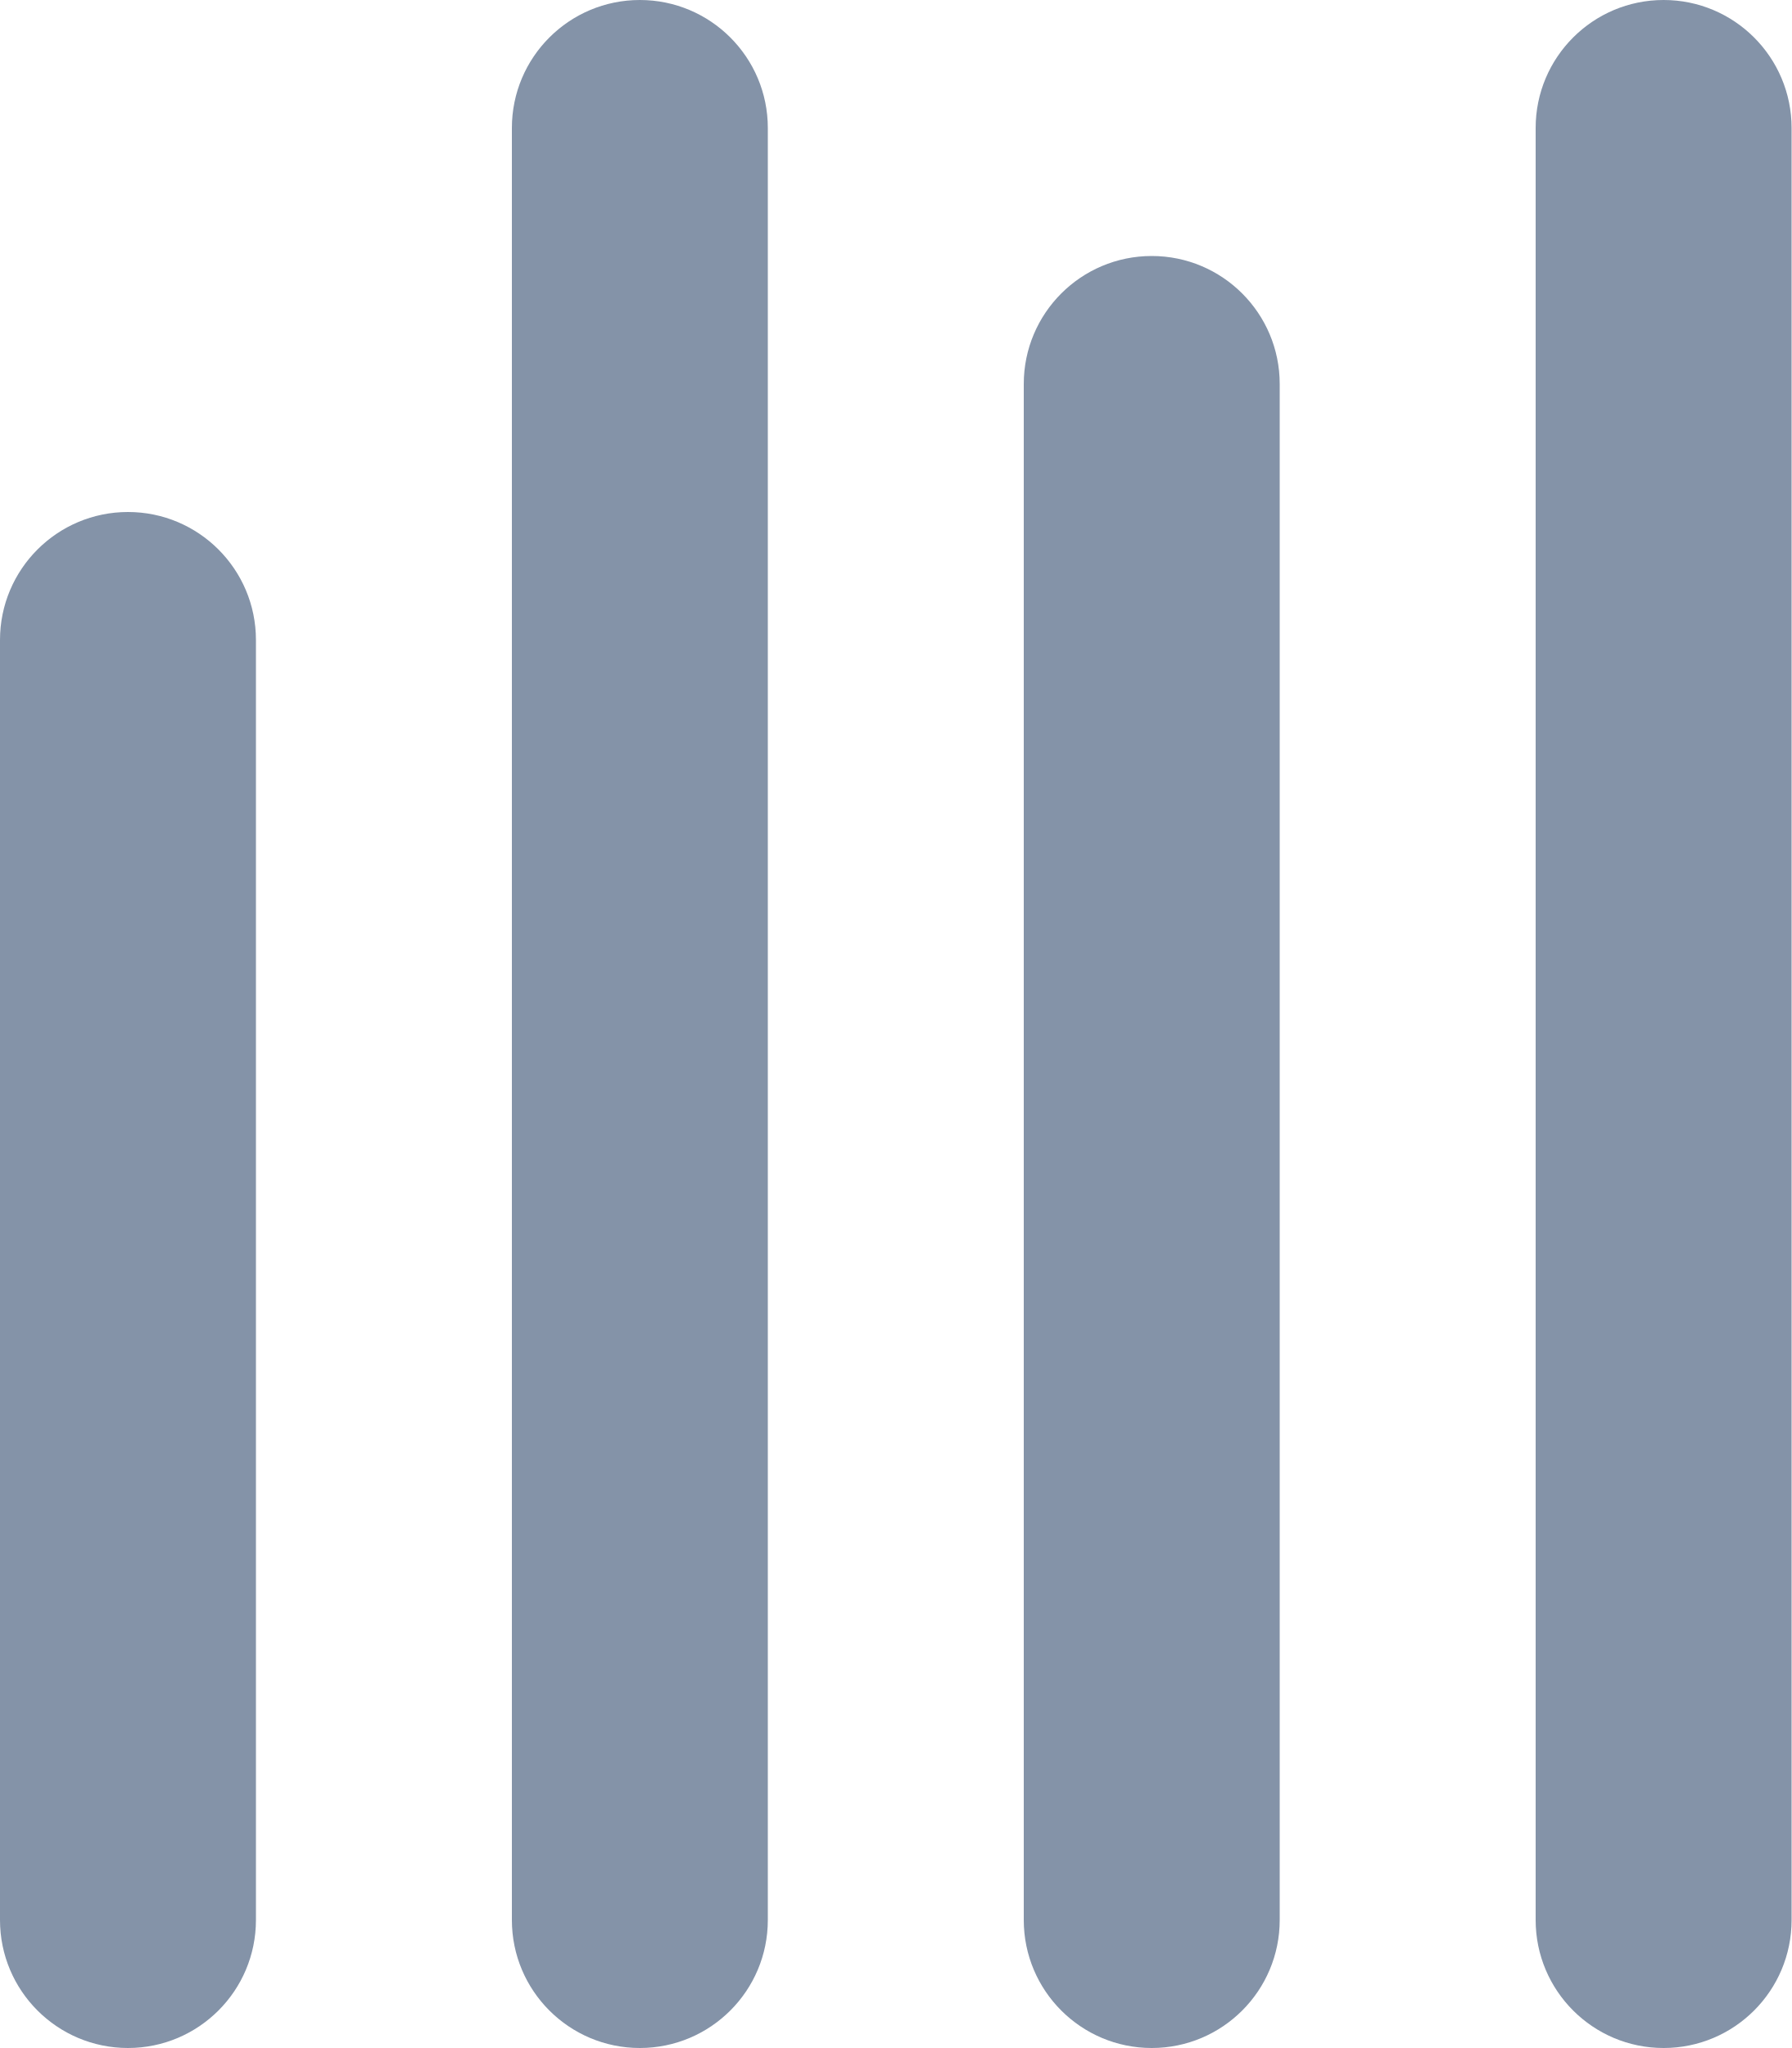
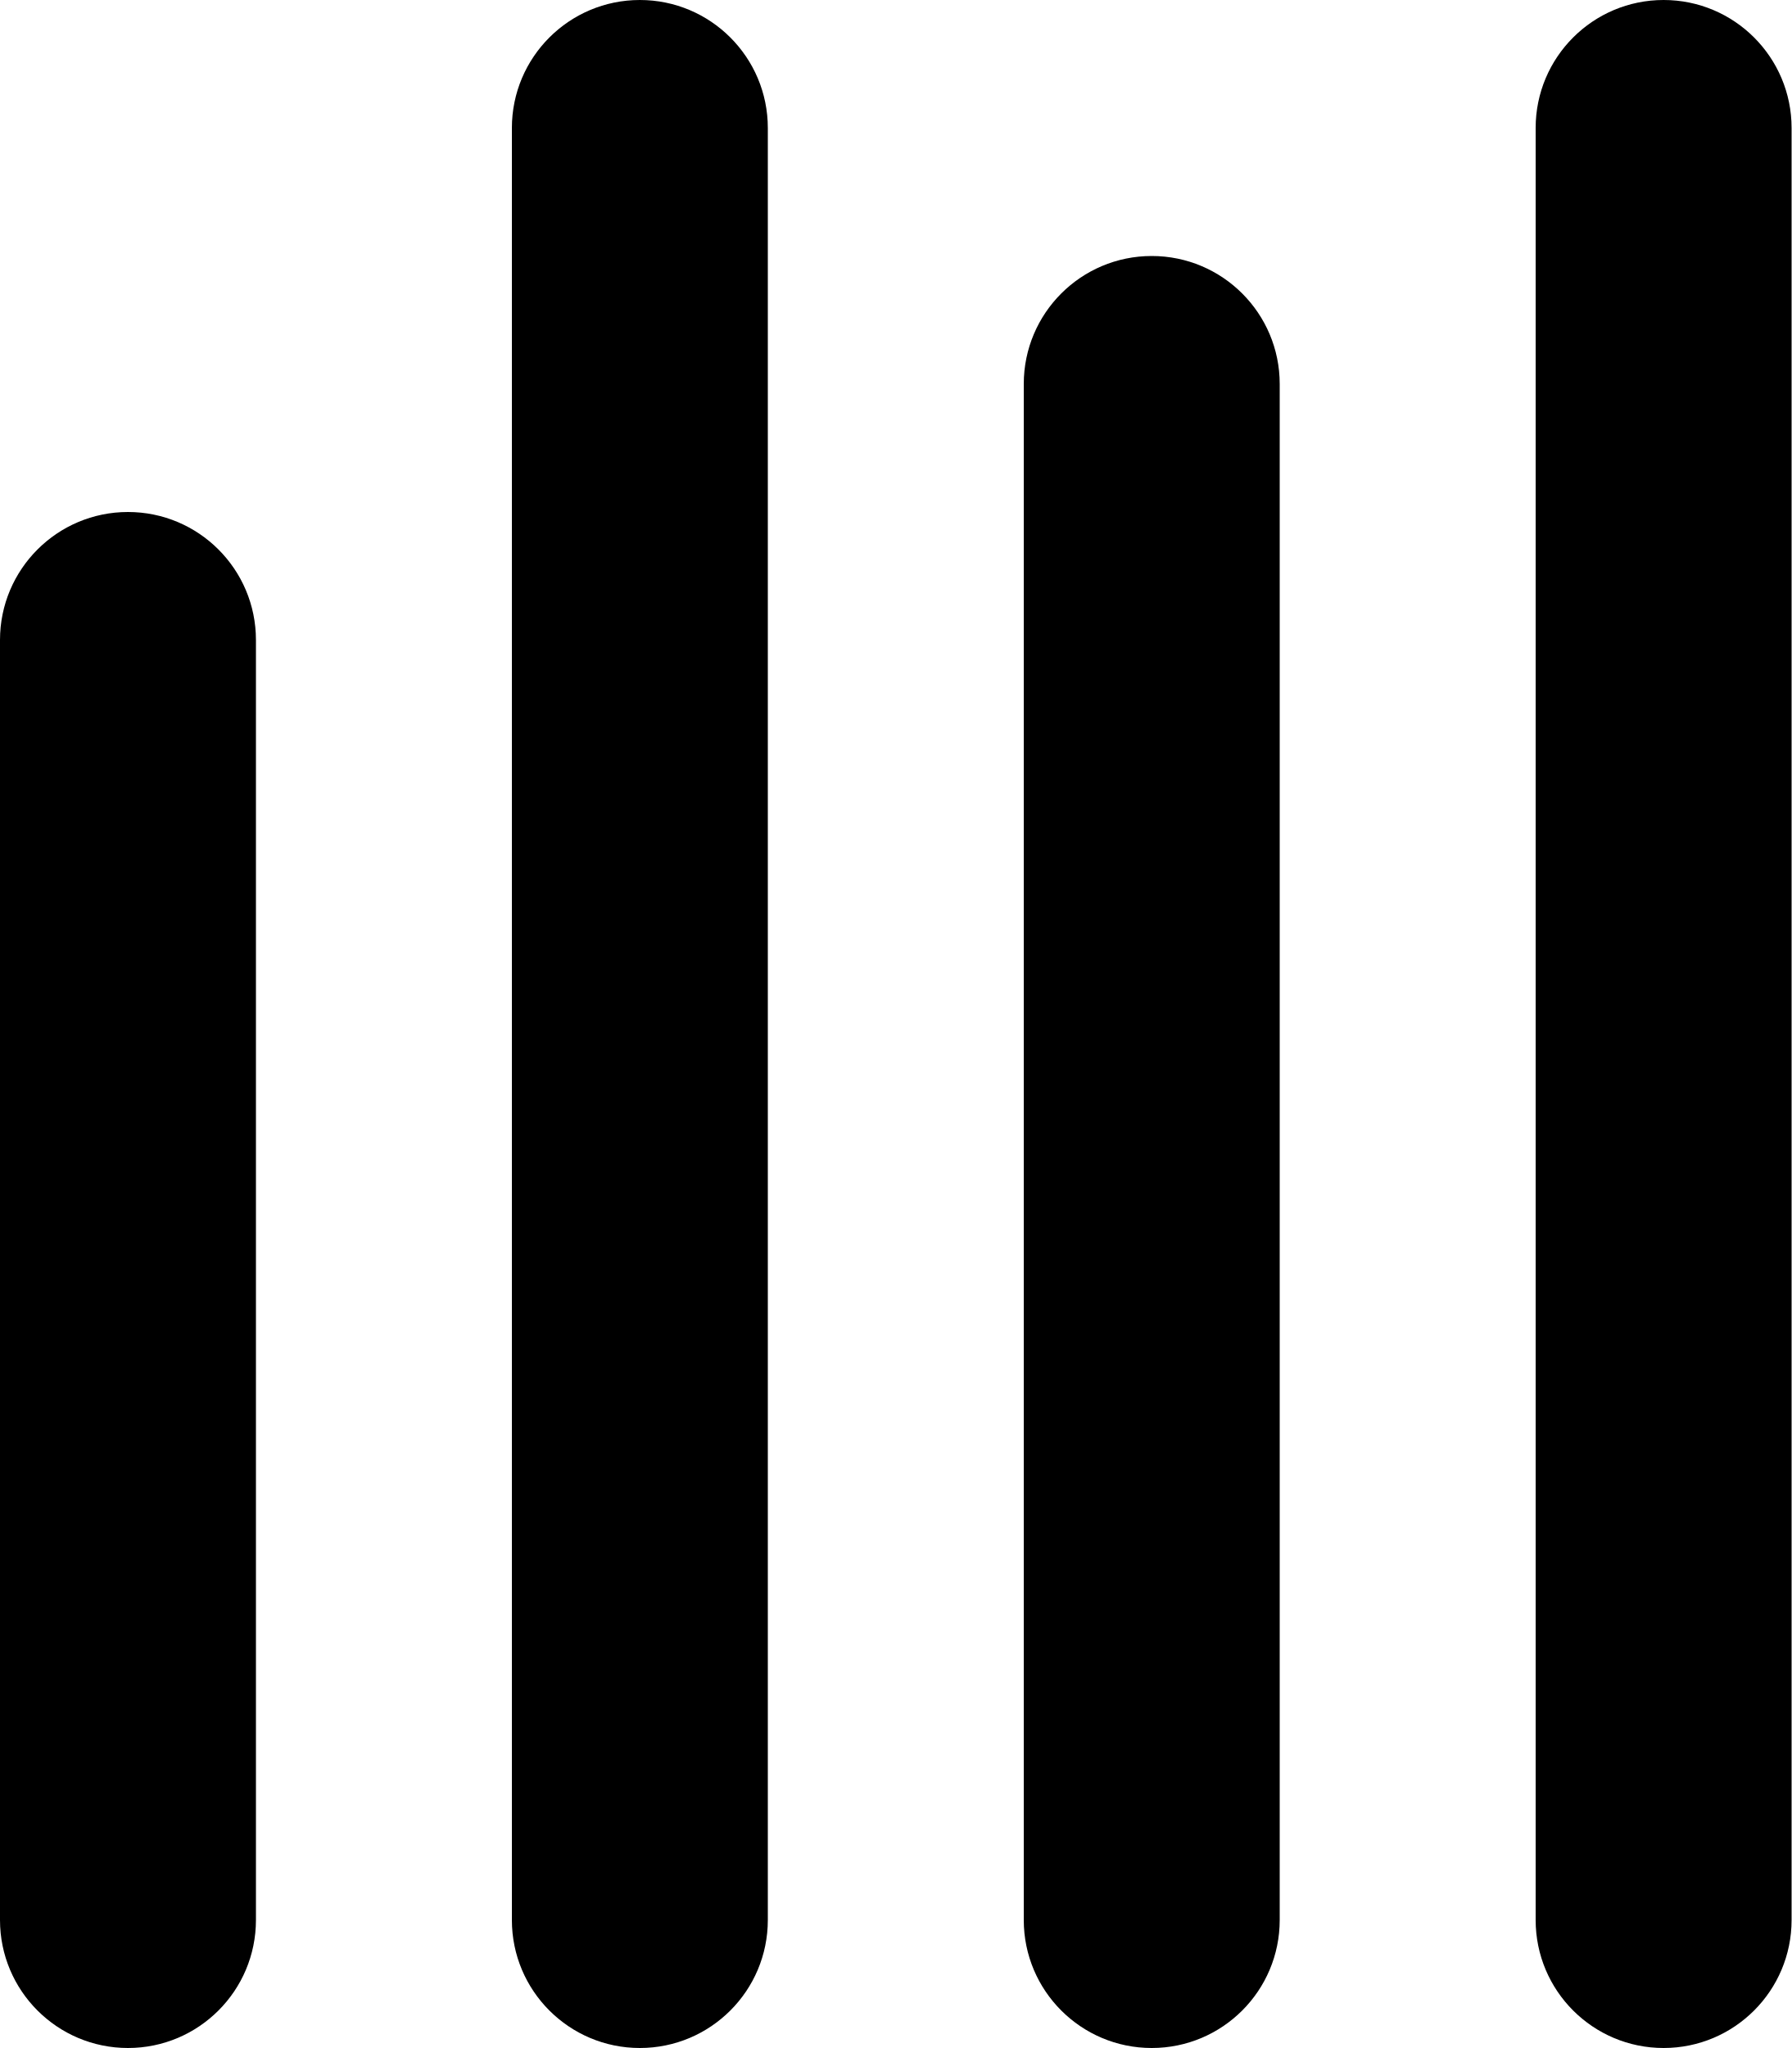
<svg xmlns="http://www.w3.org/2000/svg" xmlns:xlink="http://www.w3.org/1999/xlink" width="14" height="16" viewBox="0 0 14 16">
  <defs>
    <path id="7kq9a" d="M1235 27V13a1 1 0 0 1 2 0v14a1 1 0 1 1-2 0zm4 0V15a1 1 0 1 1 2 0v12a1 1 0 0 1-2 0zm4 0V13a1 1 0 1 1 2 0v14a1 1 0 0 1-2 0zm-10-10v10a1 1 0 0 1-2 0V17a1 1 0 1 1 2 0z" />
  </defs>
  <g>
    <g transform="translate(-1231 -12)">
-       <use fill="#8493a8" xlink:href="#7kq9a" />
+       <use xlink:href="#7kq9a" />
    </g>
  </g>
</svg>
